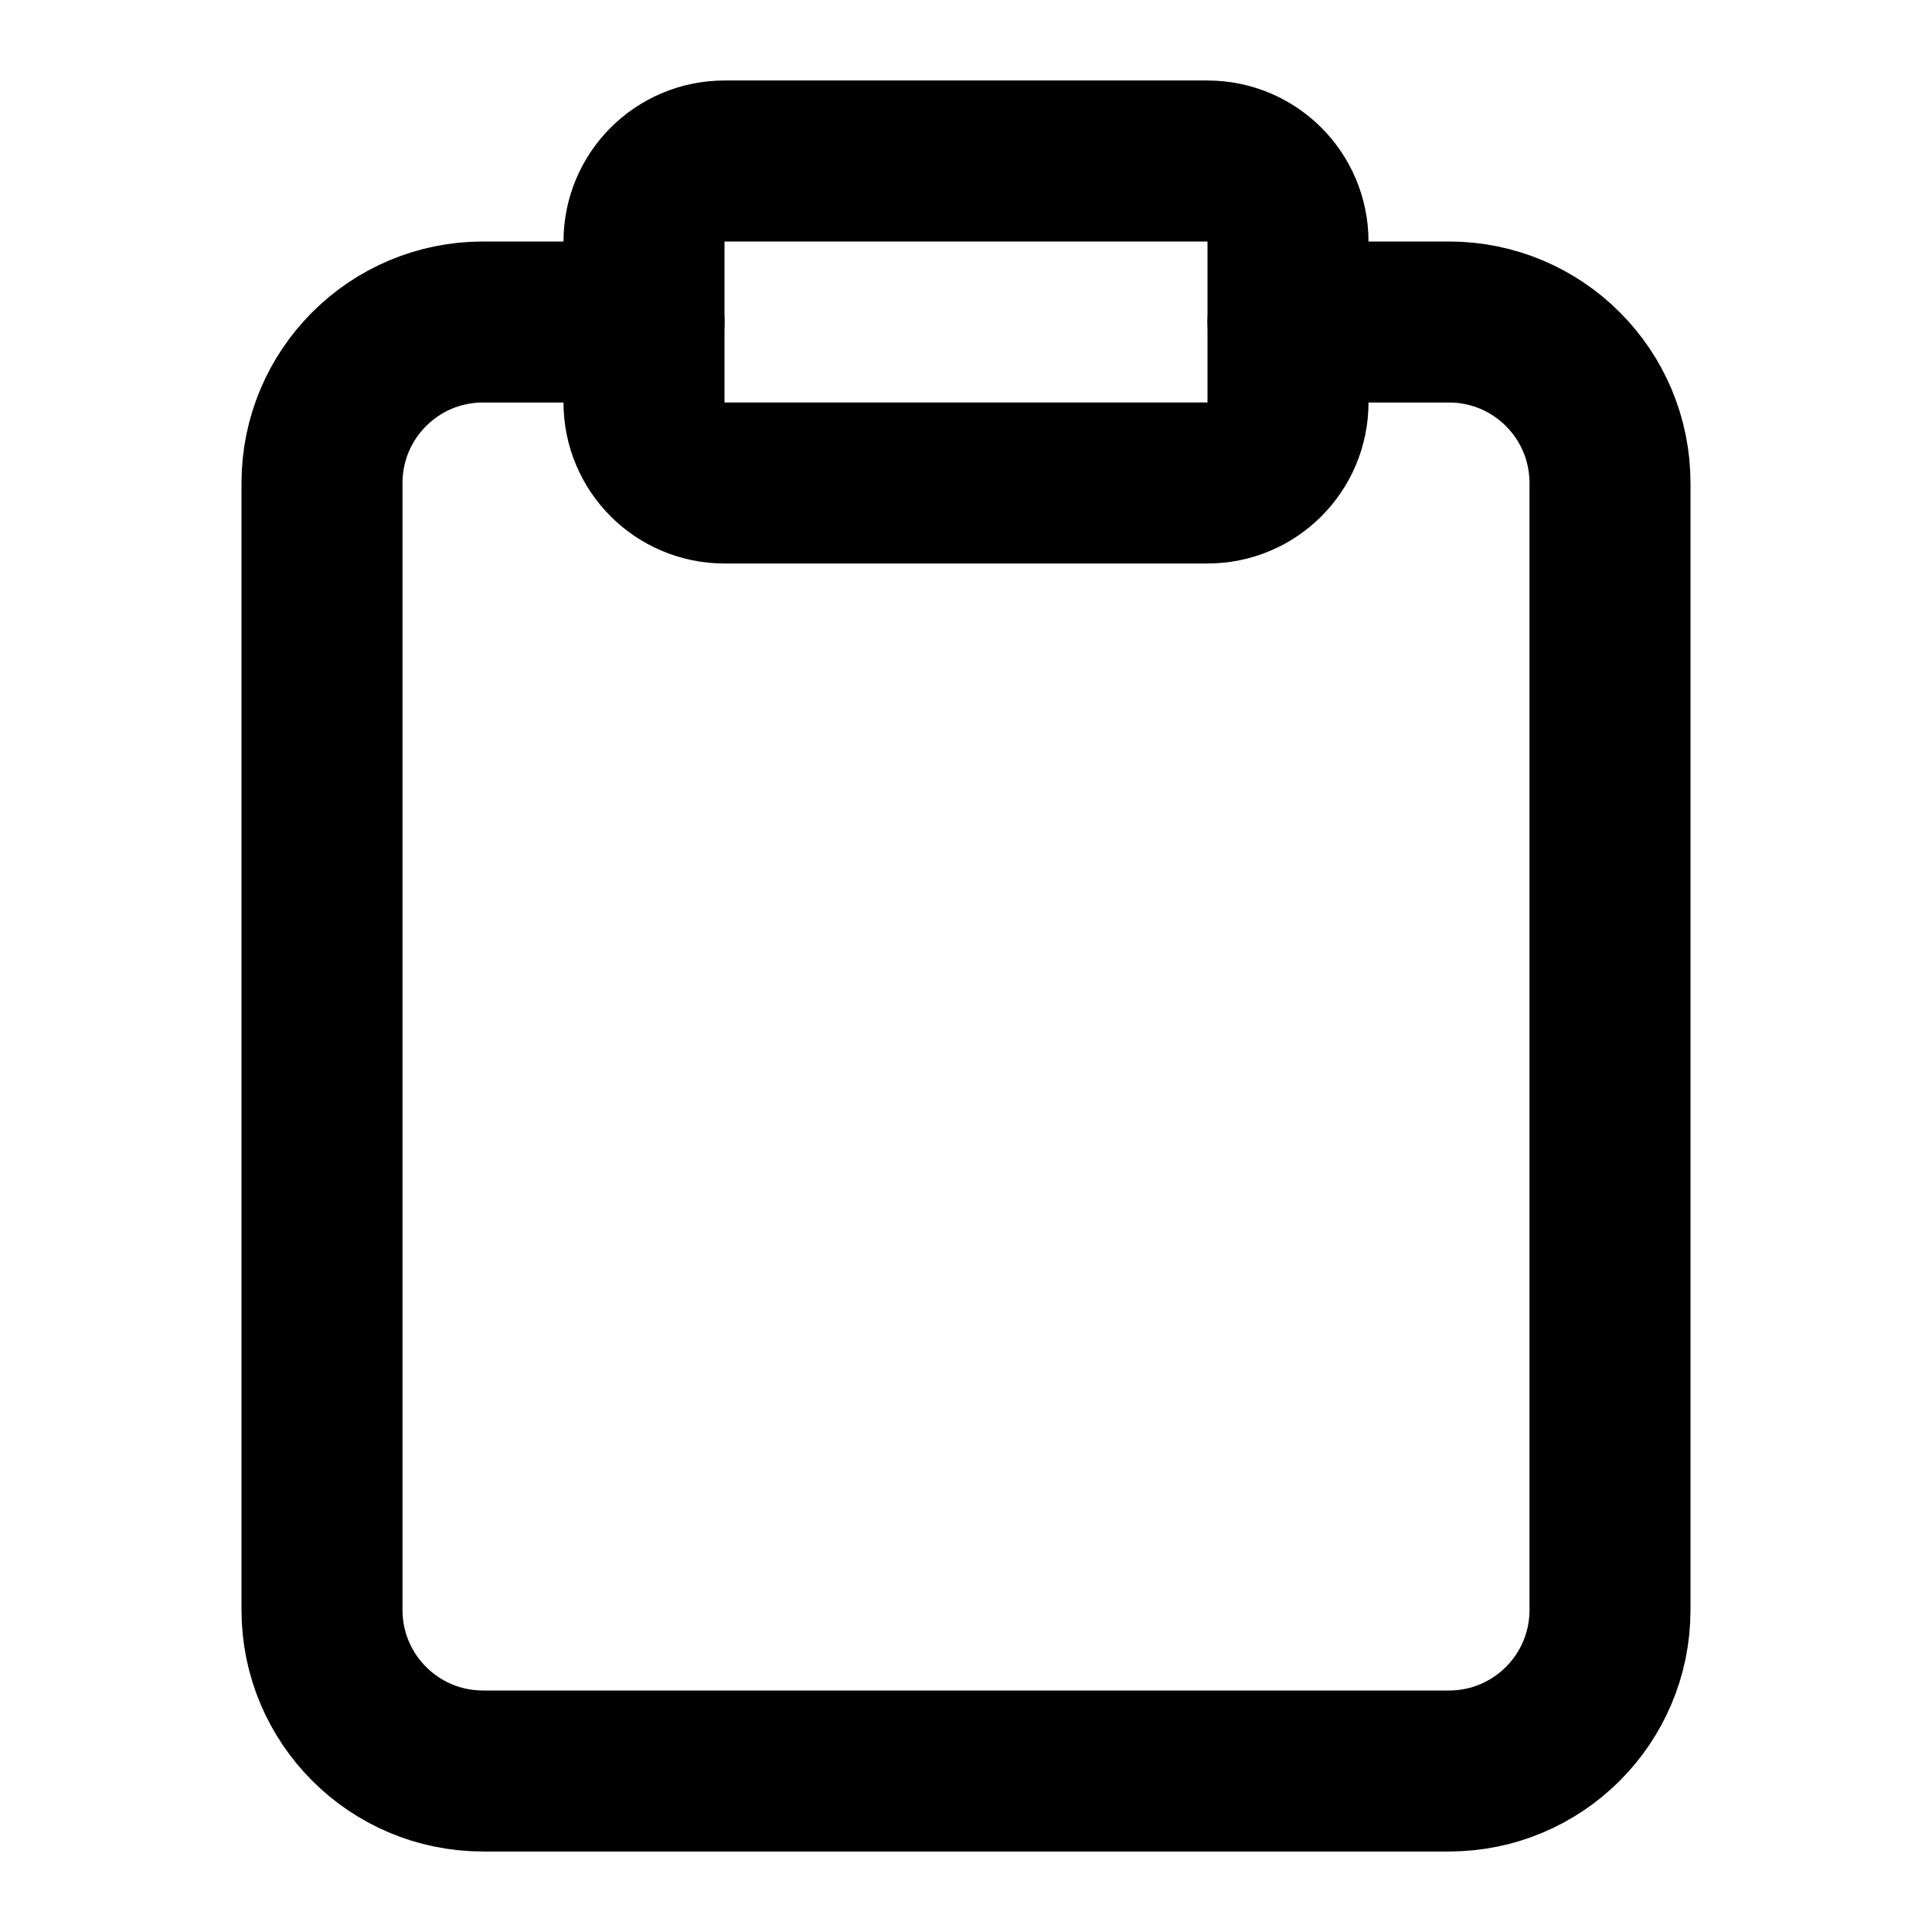
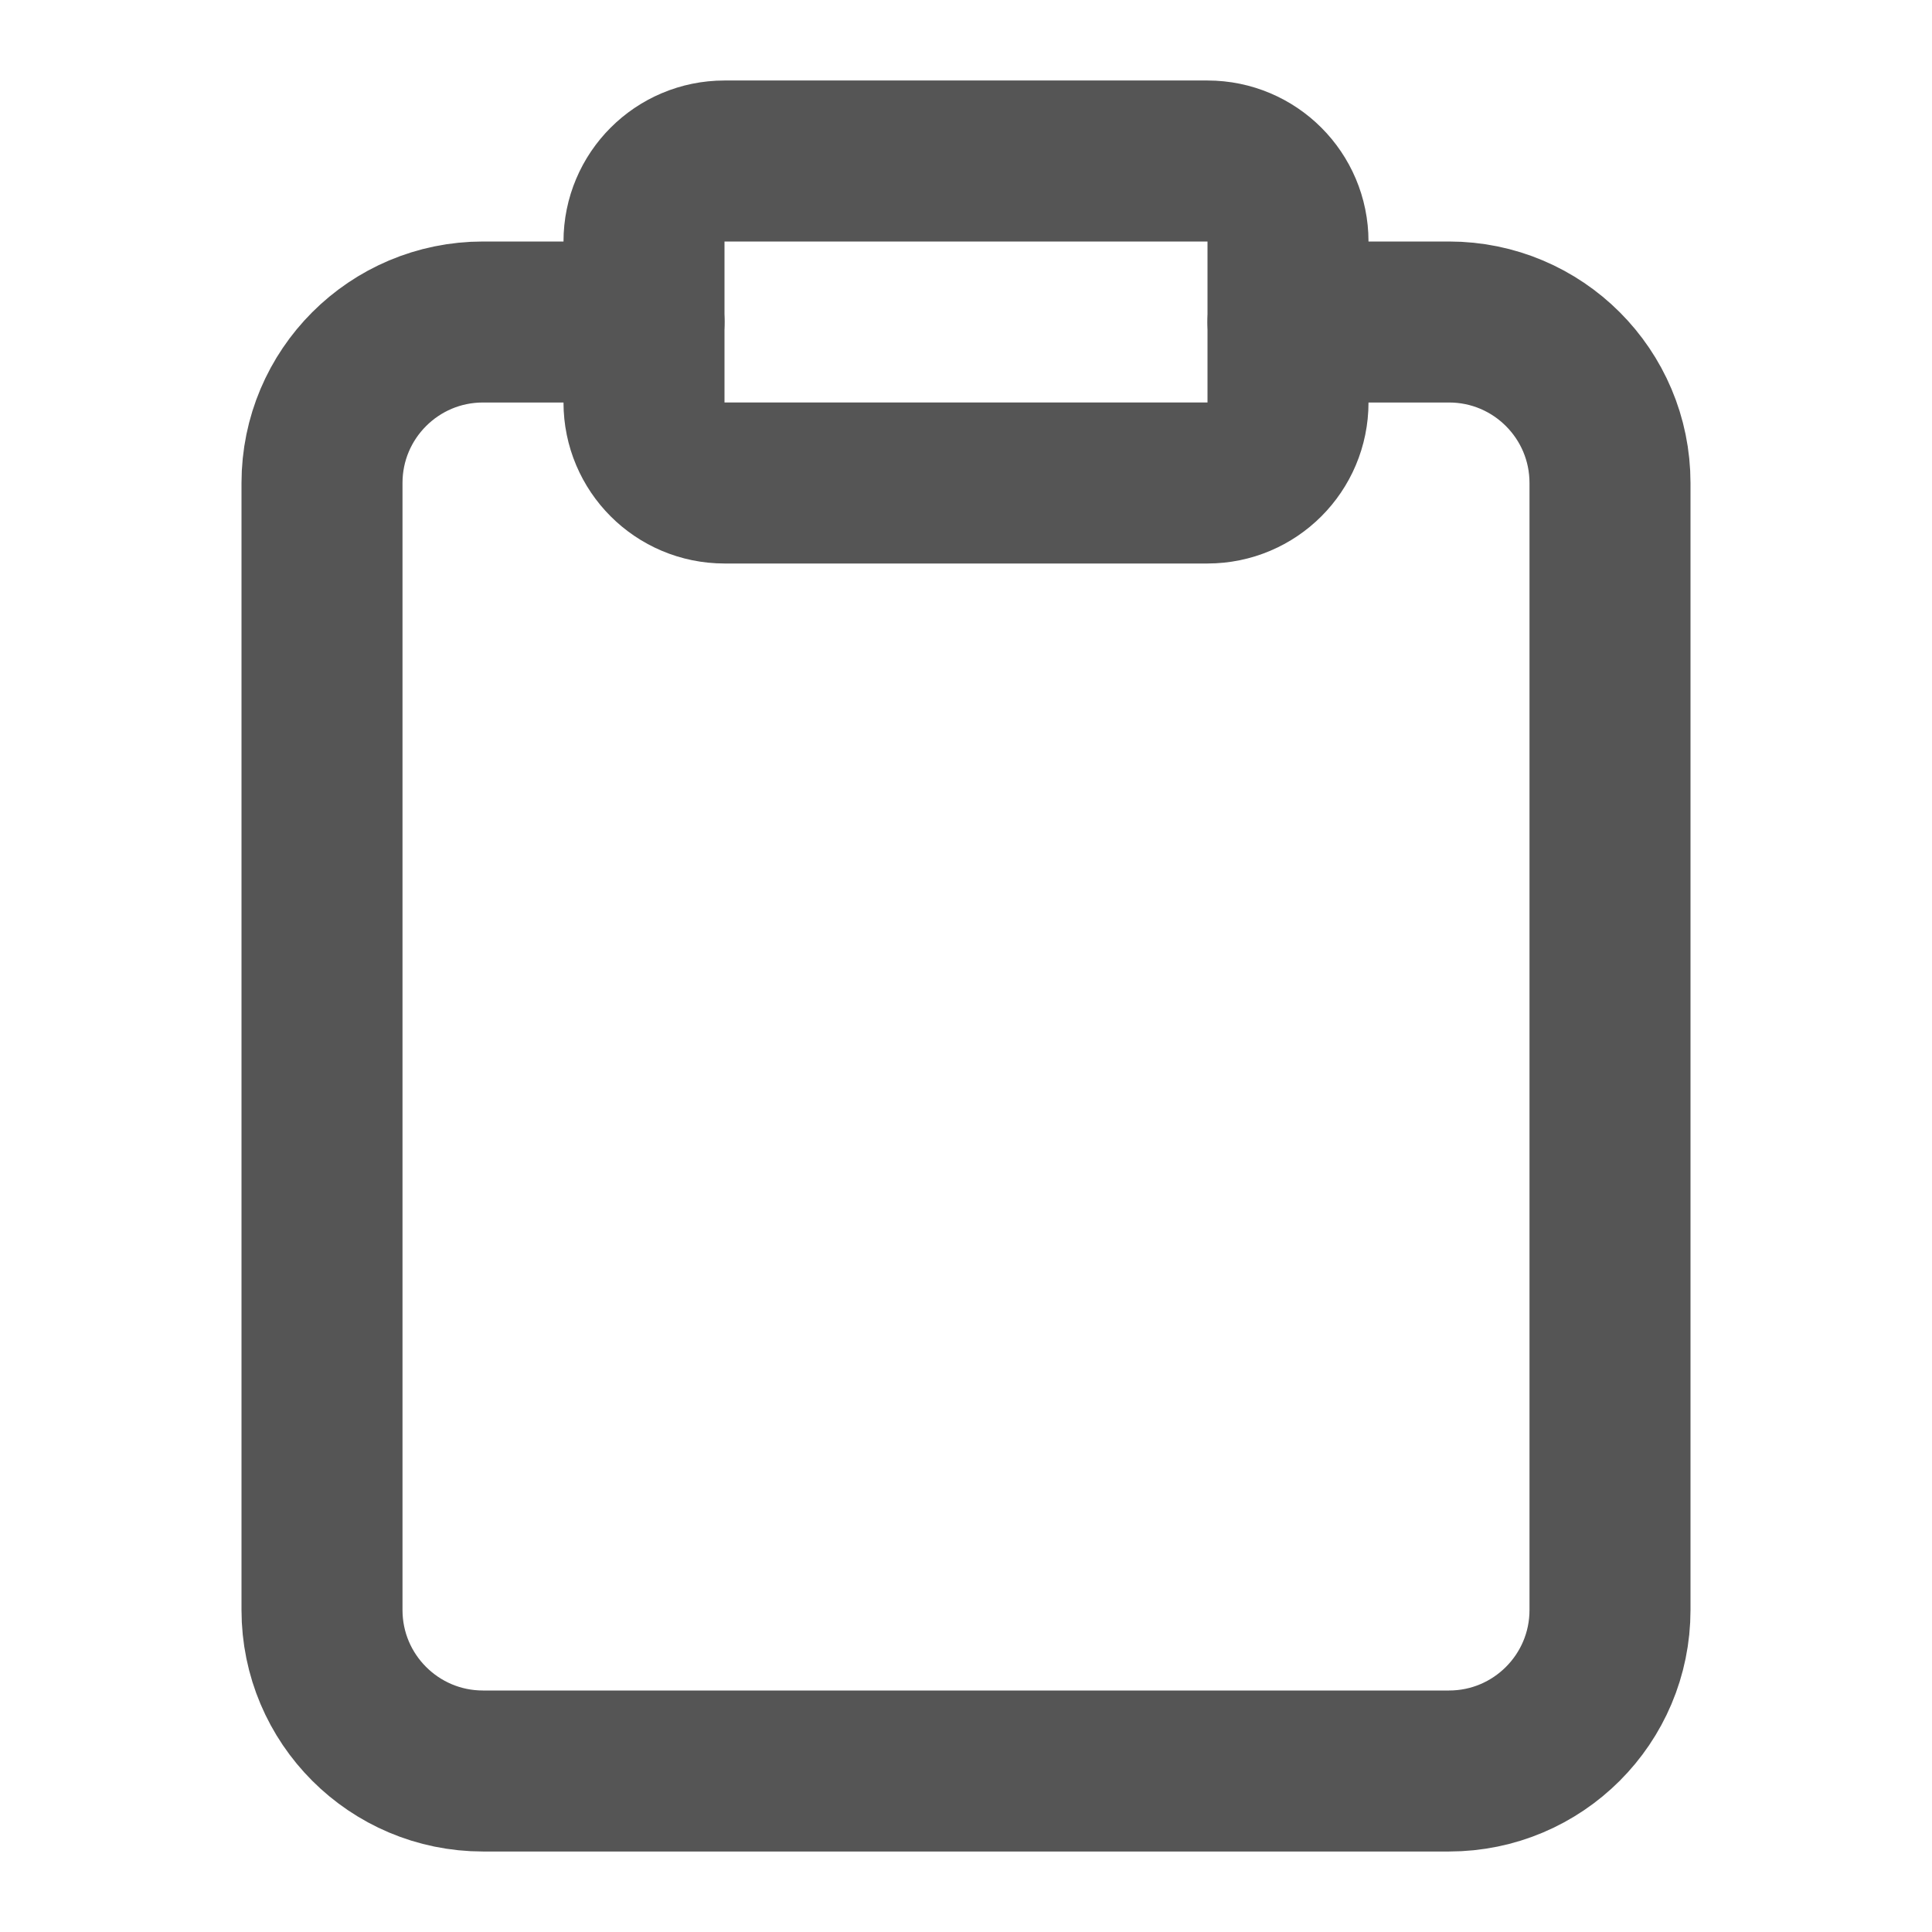
<svg xmlns="http://www.w3.org/2000/svg" viewBox="0 0 24 24" fill="none" stroke="currentColor" stroke-width="2" stroke-linecap="round" stroke-linejoin="round">
+   <style>:root{color:#555}@media(prefers-color-scheme:dark){:root{color:#bbb}}</style>
  <rect x="8" y="2" width="8" height="4" rx="1" />
  <path d="M16 4h2a2 2 0 0 1 2 2v14a2 2 0 0 1-2 2H6a2 2 0 0 1-2-2V6a2 2 0 0 1 2-2h2" />
</svg>
